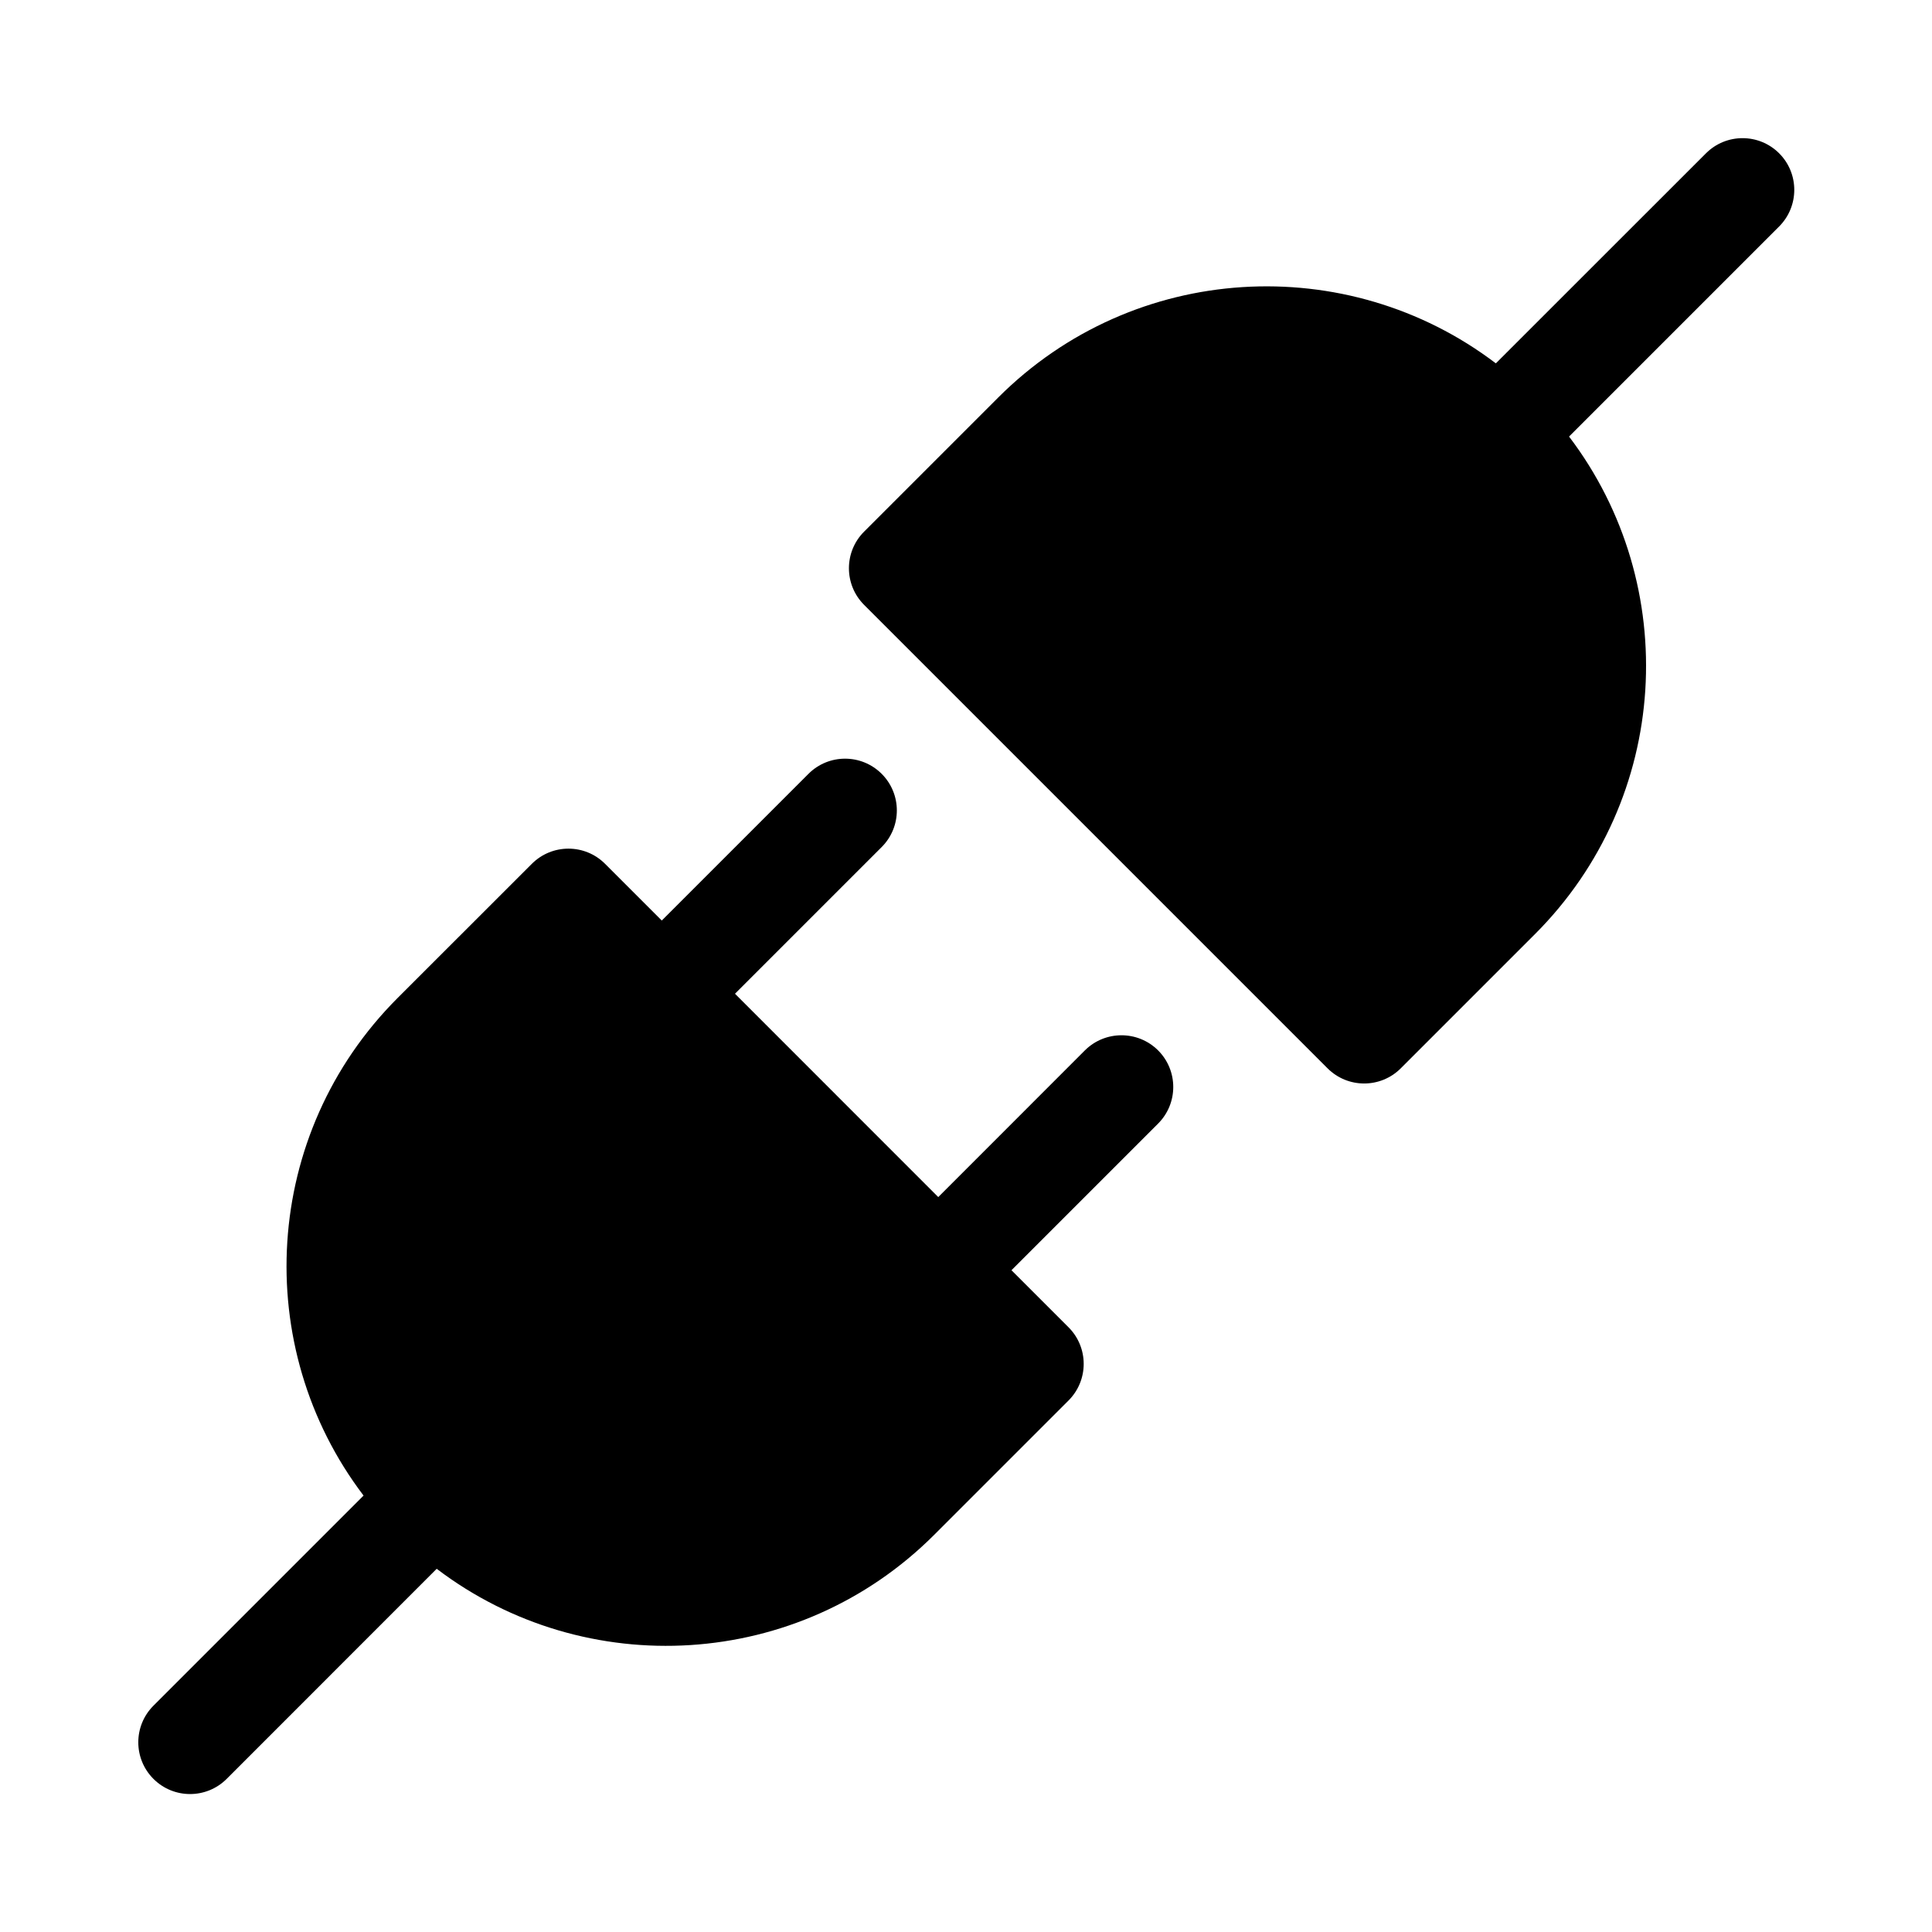
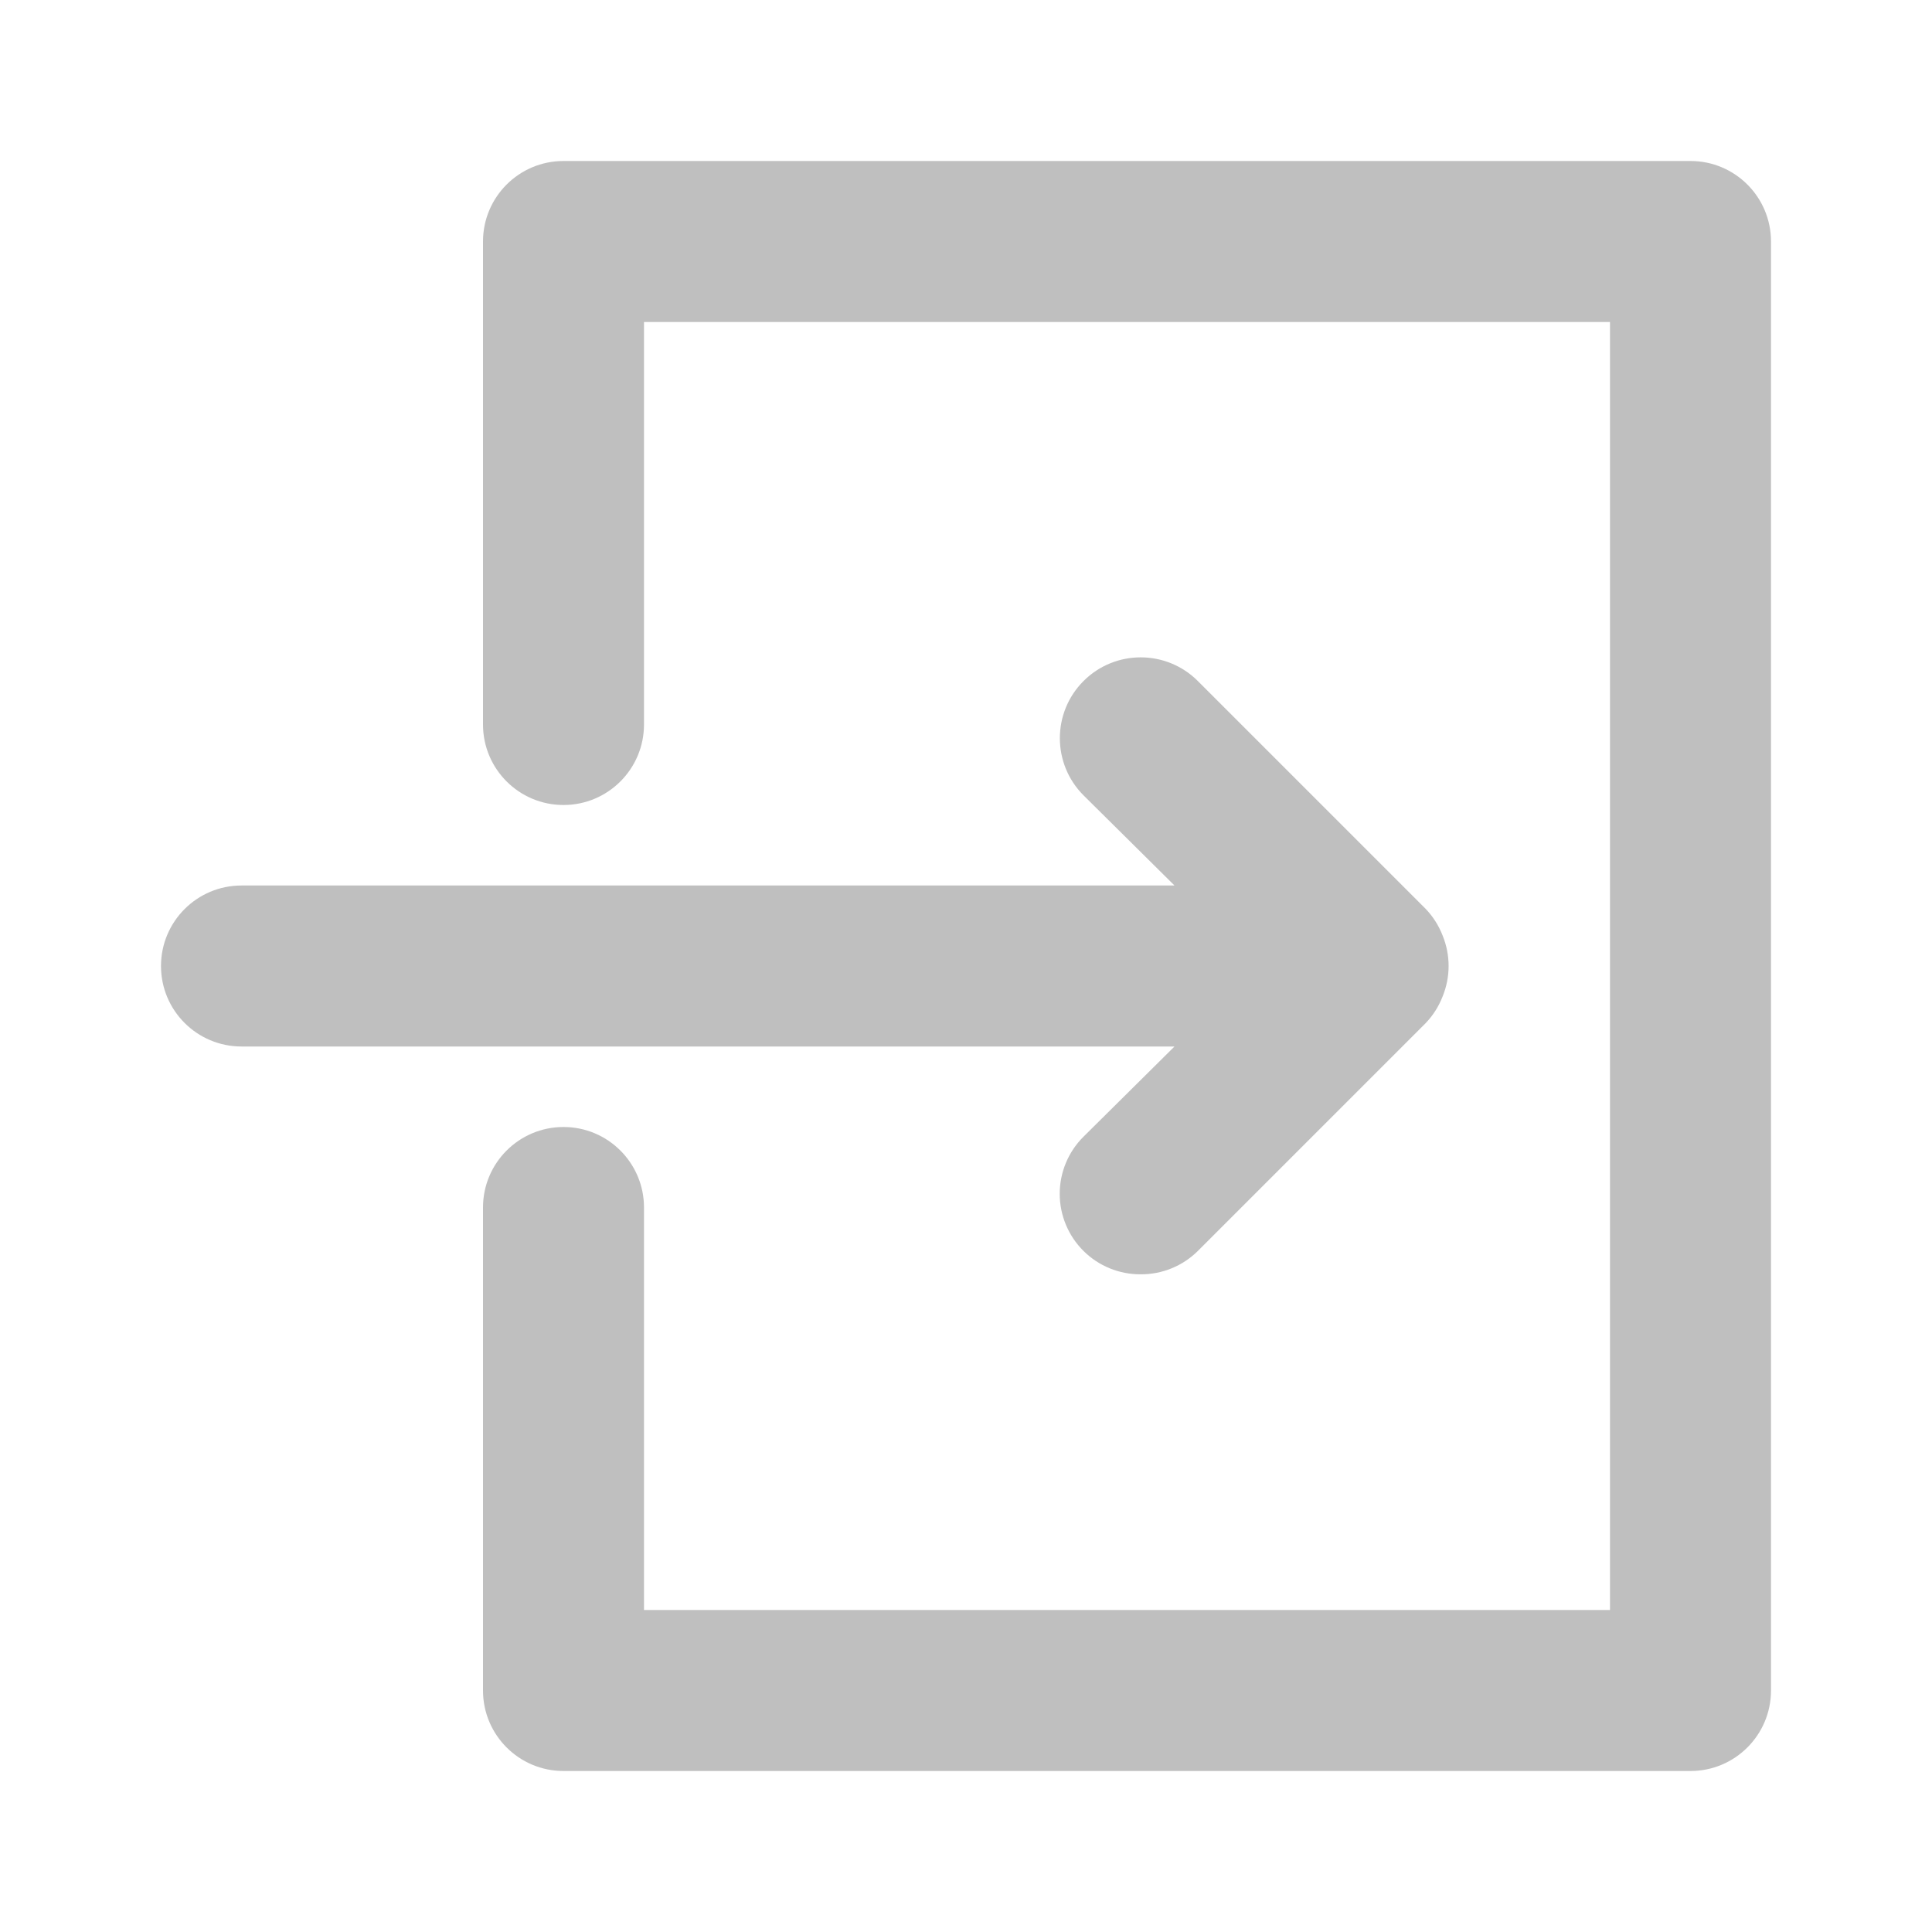
- <svg xmlns="http://www.w3.org/2000/svg" width="800px" height="800px" viewBox="0 0 28 28" fill="none">
-   <path d="M22.74 6.327C24.378 8.483 24.213 11.571 22.245 13.539L20.301 15.483C20.008 15.776 19.533 15.776 19.24 15.483L12.523 8.766C12.23 8.473 12.23 7.998 12.523 7.705L14.467 5.761C16.435 3.793 19.524 3.628 21.679 5.266L24.724 2.222C25.017 1.929 25.492 1.929 25.785 2.222C26.077 2.514 26.077 2.989 25.785 3.282L22.74 6.327Z" fill="currentColor" />
-   <path d="M12.778 12.276C13.071 11.983 13.071 11.508 12.778 11.215C12.485 10.922 12.01 10.922 11.717 11.215L9.591 13.341L8.769 12.519C8.476 12.226 8.001 12.226 7.708 12.519L5.763 14.463C3.795 16.431 3.631 19.52 5.269 21.675L2.224 24.72C1.931 25.013 1.931 25.488 2.224 25.781C2.517 26.074 2.992 26.074 3.285 25.781L6.329 22.736C8.485 24.375 11.573 24.21 13.541 22.242L15.486 20.297C15.779 20.004 15.779 19.529 15.486 19.236L14.659 18.409L16.784 16.284C17.077 15.991 17.077 15.516 16.784 15.223C16.491 14.931 16.016 14.931 15.723 15.223L13.598 17.349L10.652 14.402L12.778 12.276Z" fill="currentColor" />
+ <svg xmlns="http://www.w3.org/2000/svg" viewBox="0 0 24 24" id="exit" fill="#bfbfbf">
+   <path d="M22,3V21a1,1,0,0,1-1,1H7a1,1,0,0,1-1-1V15a1,1,0,0,1,2,0v5H20V4H8V9A1,1,0,0,1,6,9V3A1,1,0,0,1,7,2H21A1,1,0,0,1,22,3ZM13.46,14.12a1,1,0,0,0,0,1.42,1,1,0,0,0,.71.29,1,1,0,0,0,.71-.29l2.83-2.83a1,1,0,0,0,.21-.33,1,1,0,0,0,0-.76,1,1,0,0,0-.21-.33L14.88,8.46a1,1,0,0,0-1.42,1.42L14.59,11H3a1,1,0,0,0,0,2H14.59Z" />
</svg>
